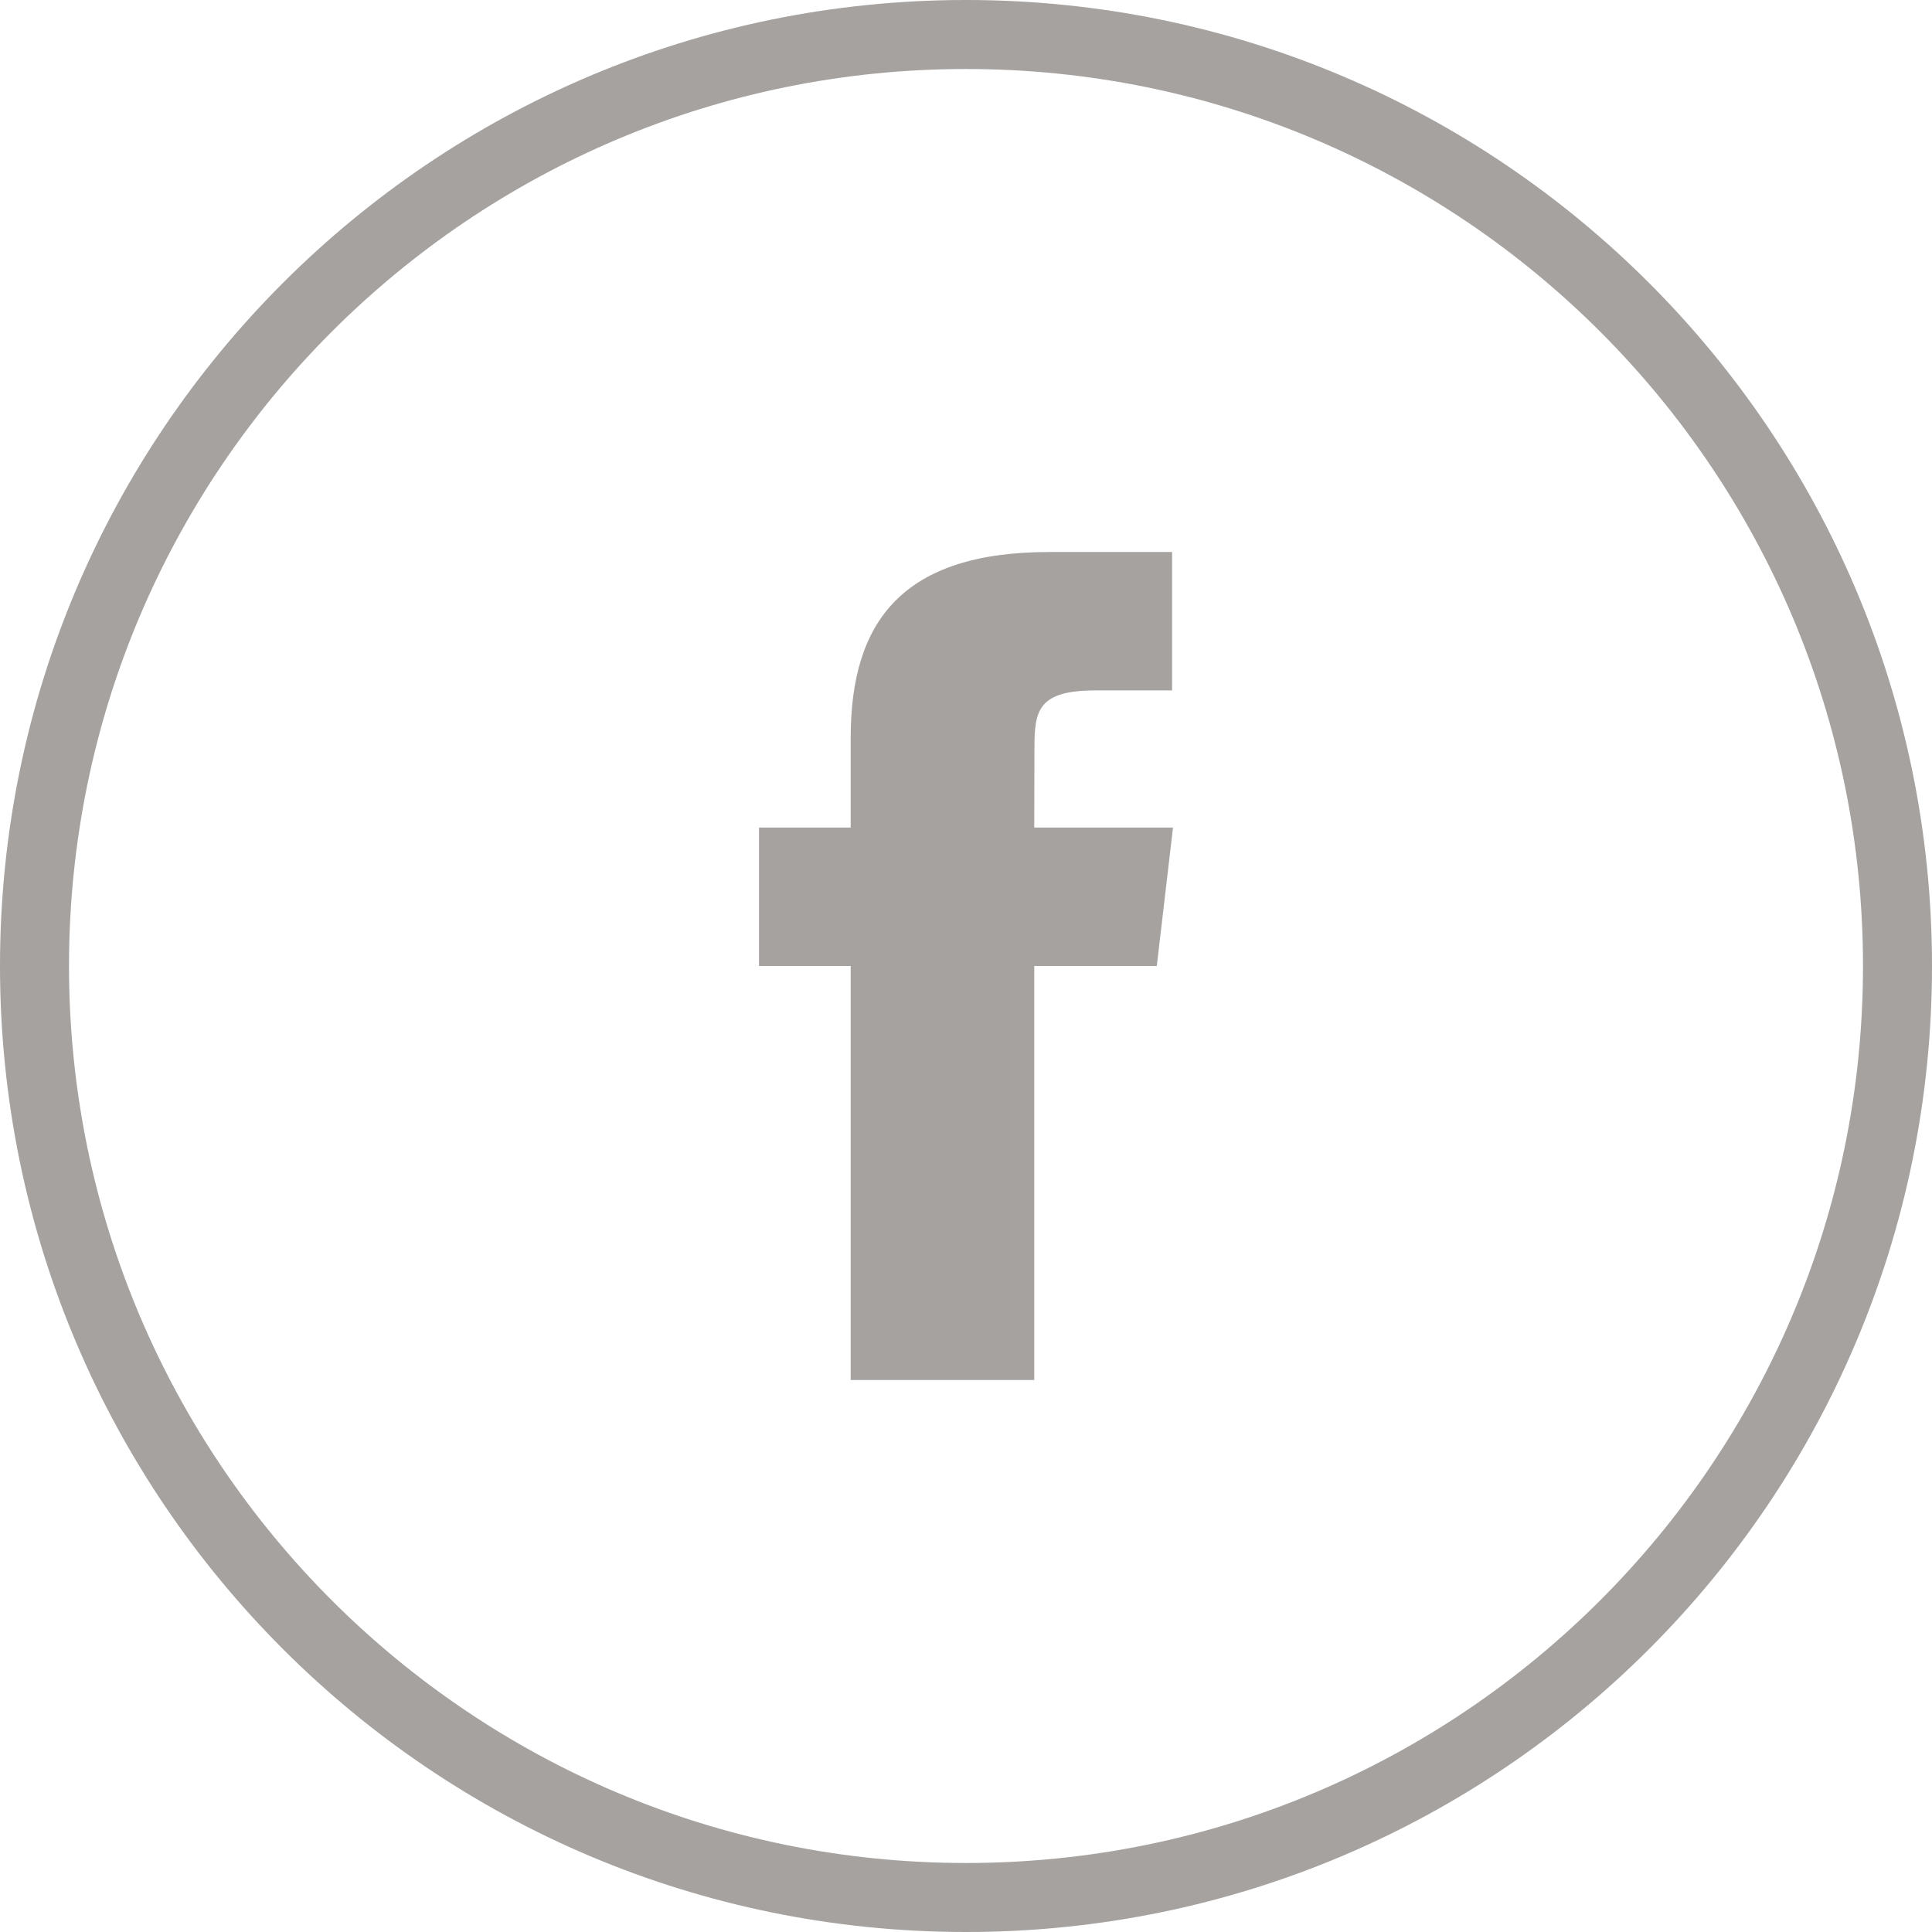
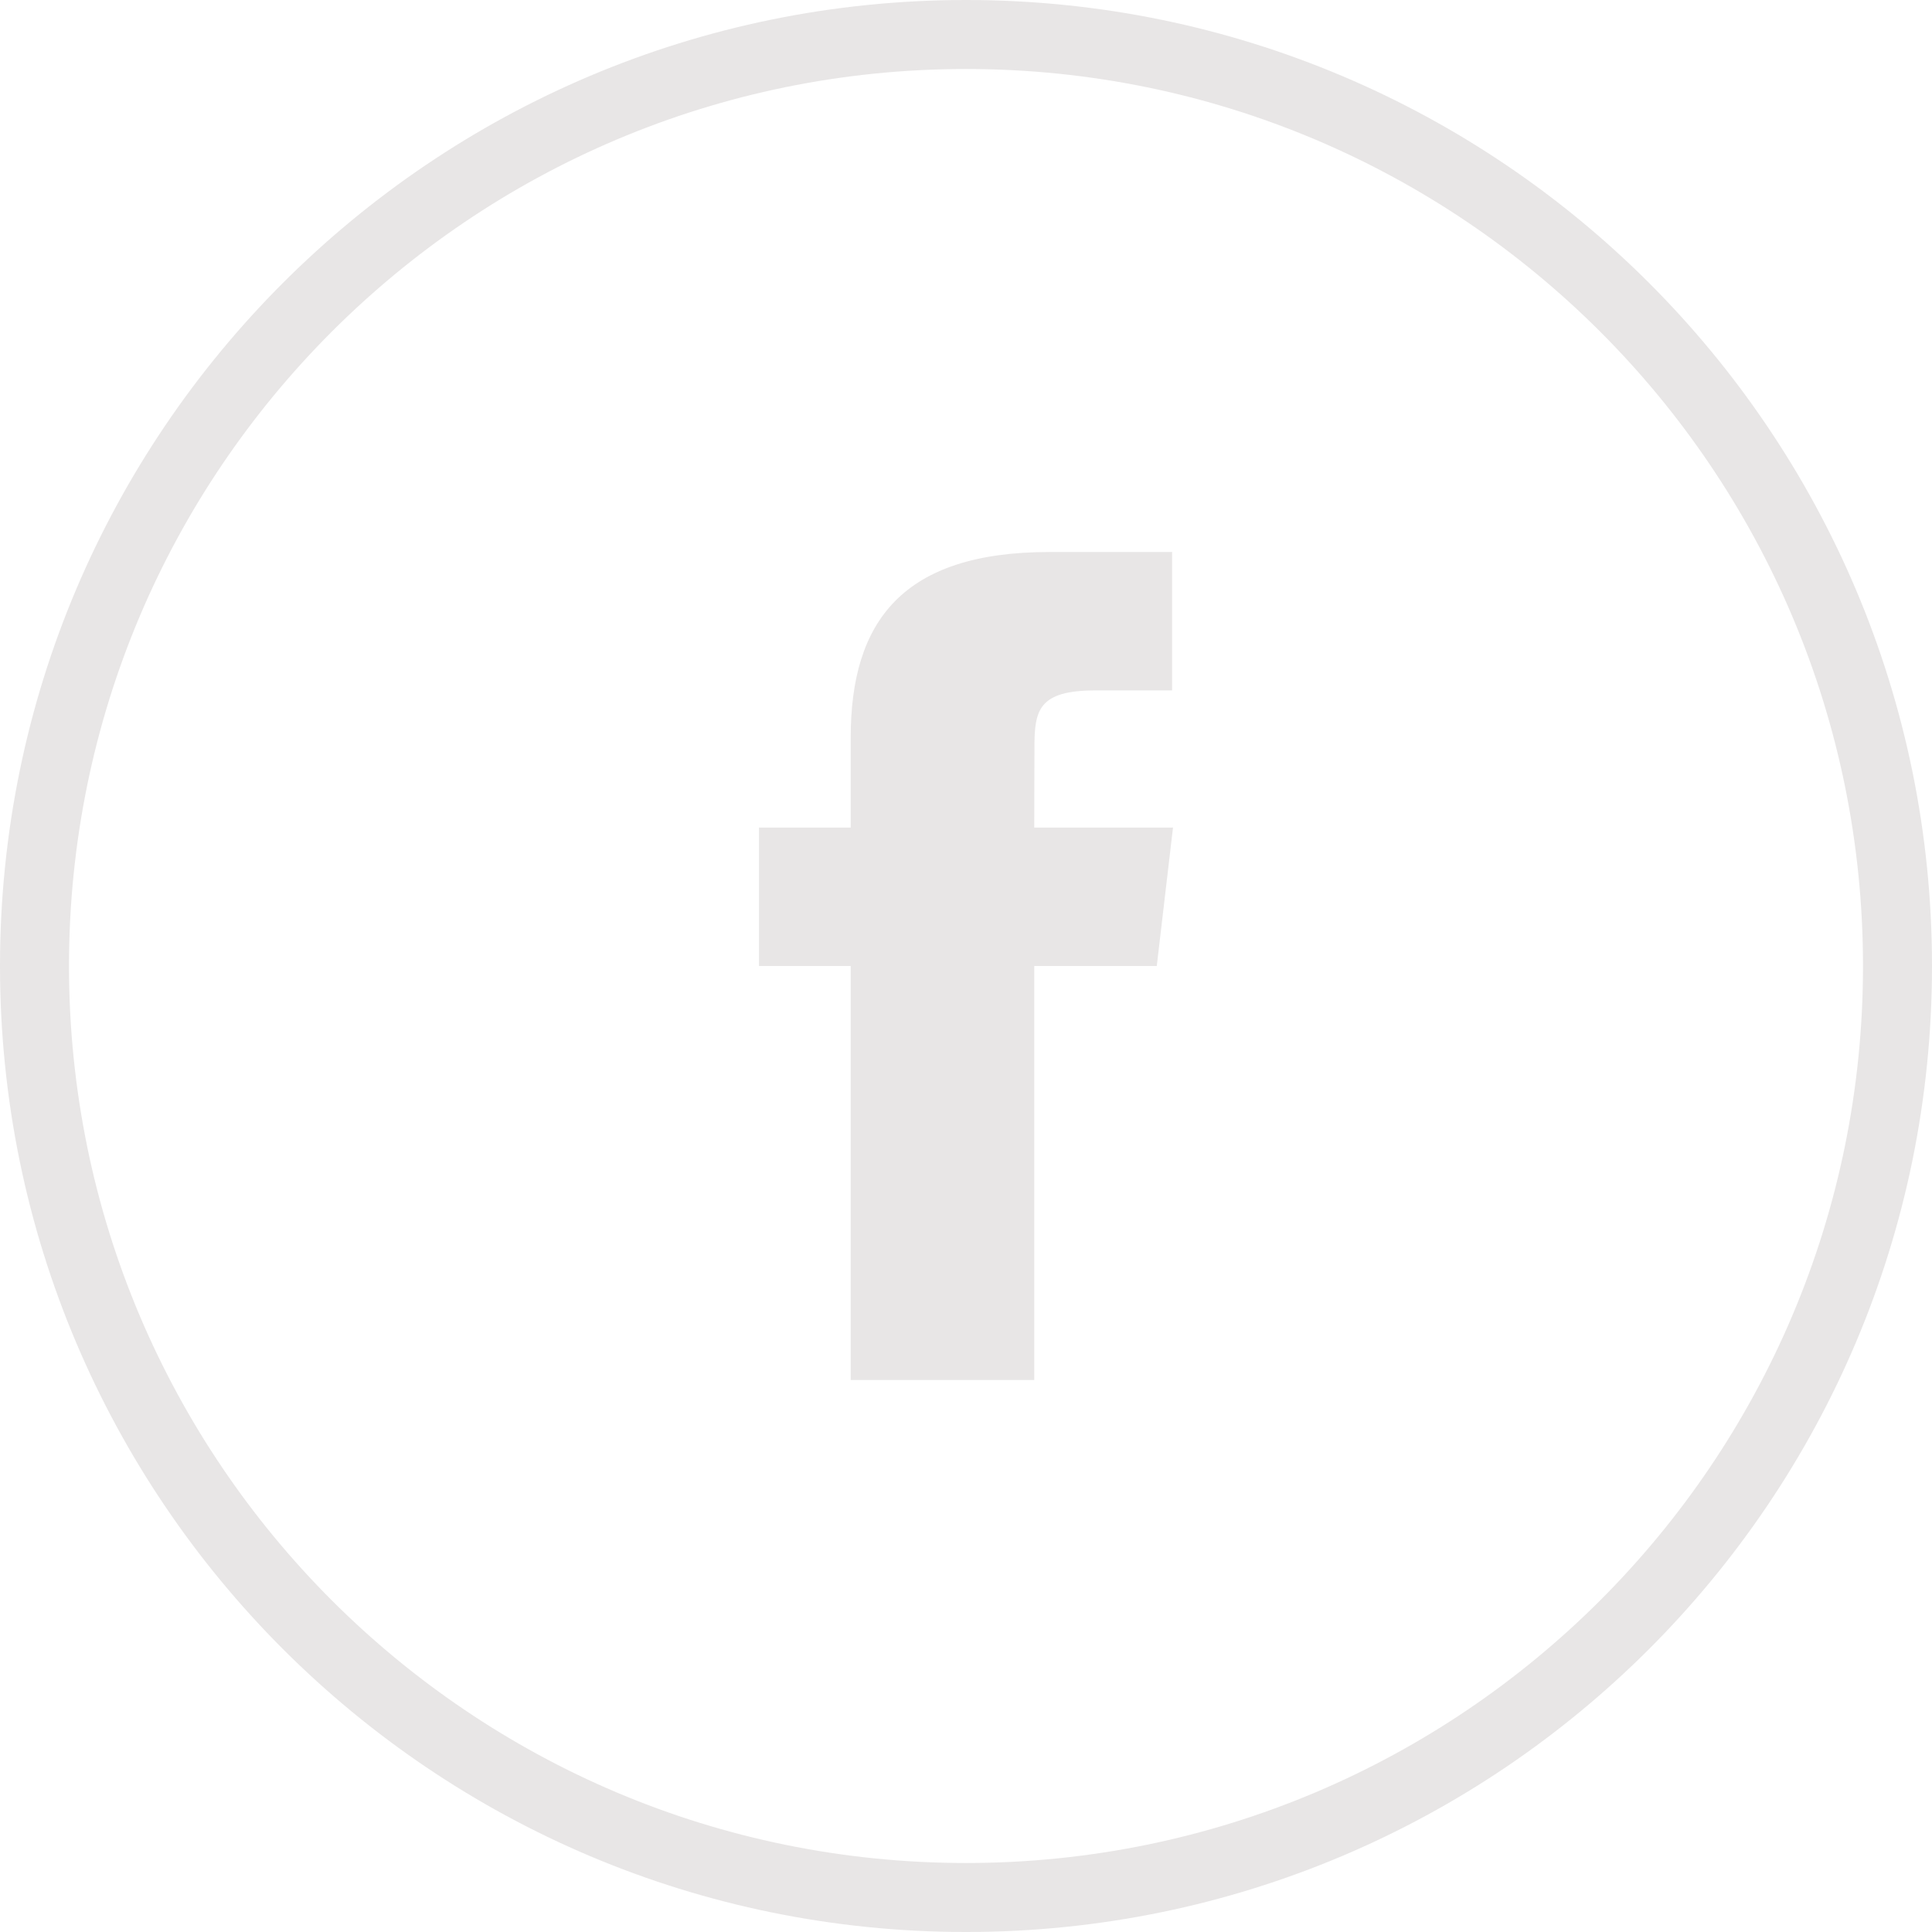
<svg xmlns="http://www.w3.org/2000/svg" width="28px" height="28px" viewBox="0 0 28 28" version="1.1">
  <defs />
-   <g id="Home" stroke="none" stroke-width="1" fill="none" fill-rule="evenodd">
-     <g id="navigation--mobile--ALT" transform="translate(-125, -432)" fill="#A5A2A0">
-       <g id="categories-expanded" transform="translate(15, 15)">
-         <g id="buttons-/-social-facebook" transform="translate(110, 417)">
-           <path d="M14,0 C6.268,0 0,6.268 0,14 C0,21.732 6.268,28 14,28 C21.732,28 28,21.732 28,14 C28,6.268 21.732,0 14,0 M14,27 C6.82,27 1,21.18 1,14 C1,6.821 6.82,1 14,1 C21.18,1 27,6.821 27,14 C27,21.18 21.18,27 14,27 M15.878,10.006 L16.987,10.006 L16.987,8 L15.211,8 C13.08,8 12.329,9.004 12.329,10.691 L12.329,11.994 L11,11.994 L11,14 L12.329,14 L12.329,20 L14.989,20 L14.989,14 L16.765,14 L17,11.994 L14.989,11.994 L14.992,10.834 C14.992,10.295 15.047,10.006 15.878,10.006 Z" id="facebook" />
-         </g>
-       </g>
+   <g id="Symbols" stroke="none" stroke-width="1" fill="none" fill-rule="evenodd">
+     <g id="social--facebook" fill="#E8E6E6">
+       <path d="M14,0 C6.268,0 0,6.268 0,14 C0,21.732 6.268,28 14,28 C21.732,28 28,21.732 28,14 C28,6.268 21.732,0 14,0 M14,27 C6.82,27 1,21.18 1,14 C1,6.821 6.82,1 14,1 C21.18,1 27,6.821 27,14 C27,21.18 21.18,27 14,27 M15.878,10.006 L16.987,10.006 L16.987,8 L15.211,8 C13.08,8 12.329,9.004 12.329,10.691 L12.329,11.994 L11,11.994 L11,14 L12.329,14 L12.329,20 L14.989,20 L14.989,14 L16.765,14 L17,11.994 L14.989,11.994 L14.992,10.834 C14.992,10.295 15.047,10.006 15.878,10.006 Z" id="facebook" />
    </g>
  </g>
</svg>
